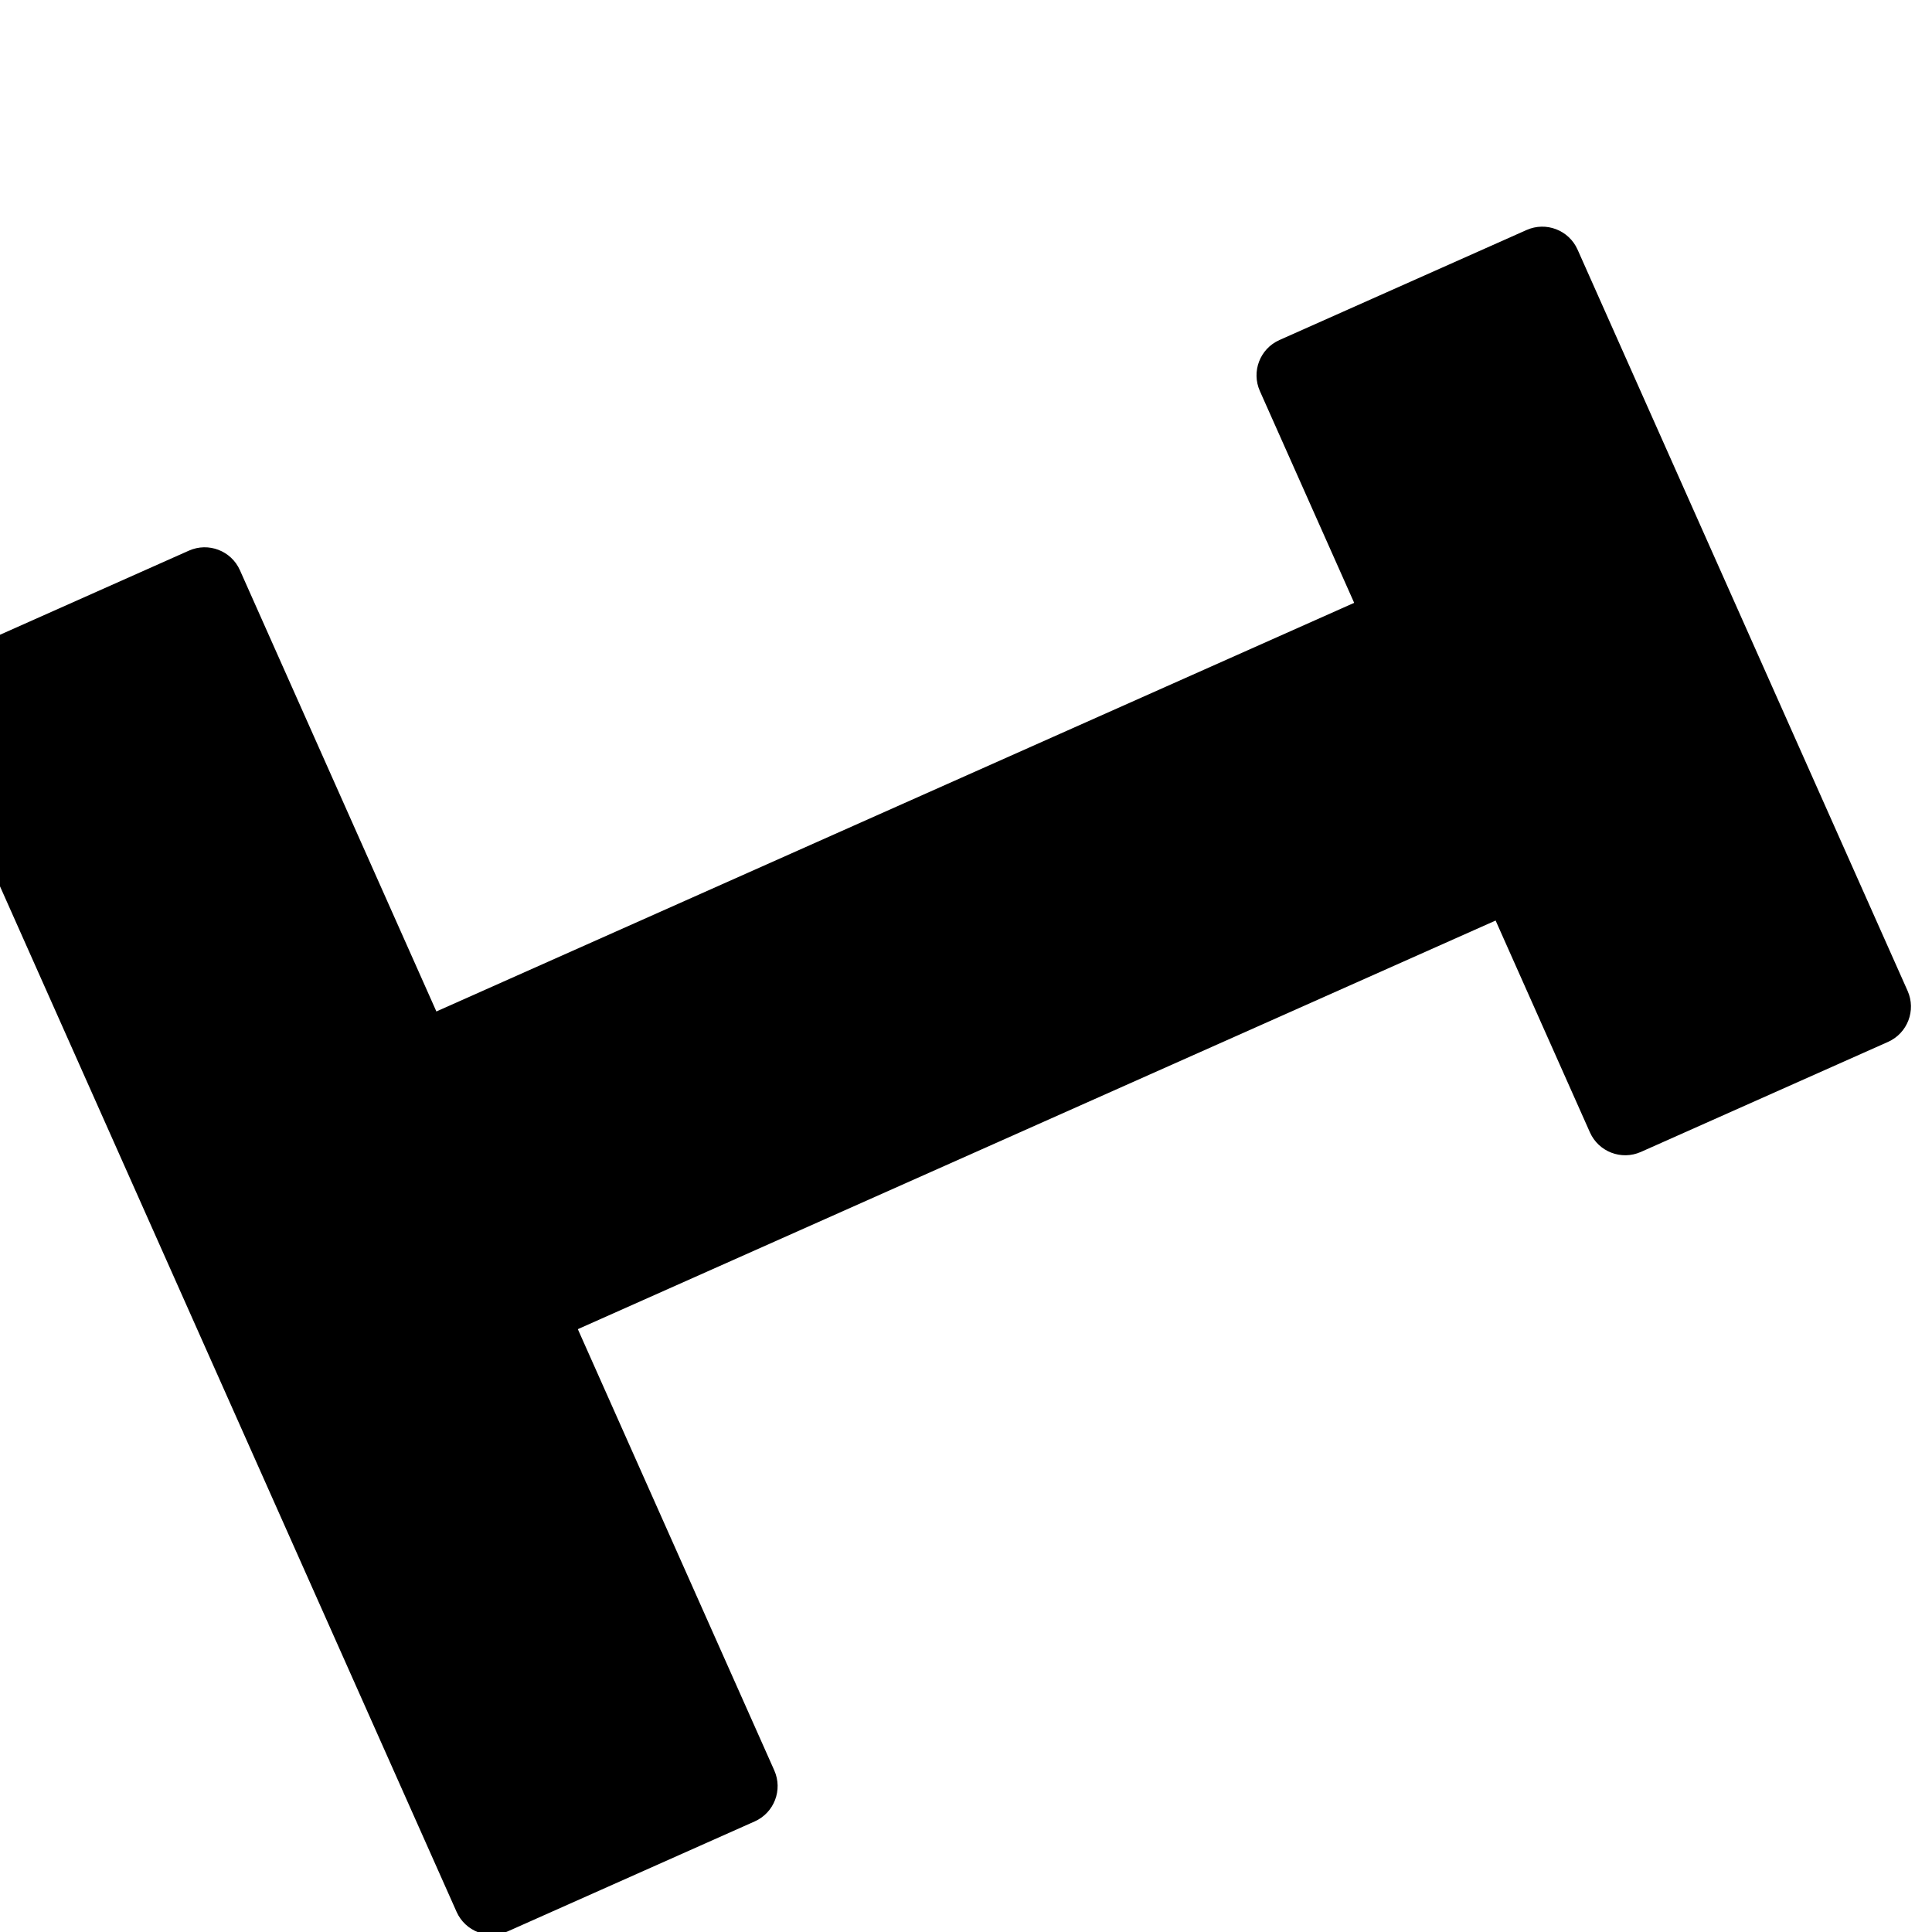
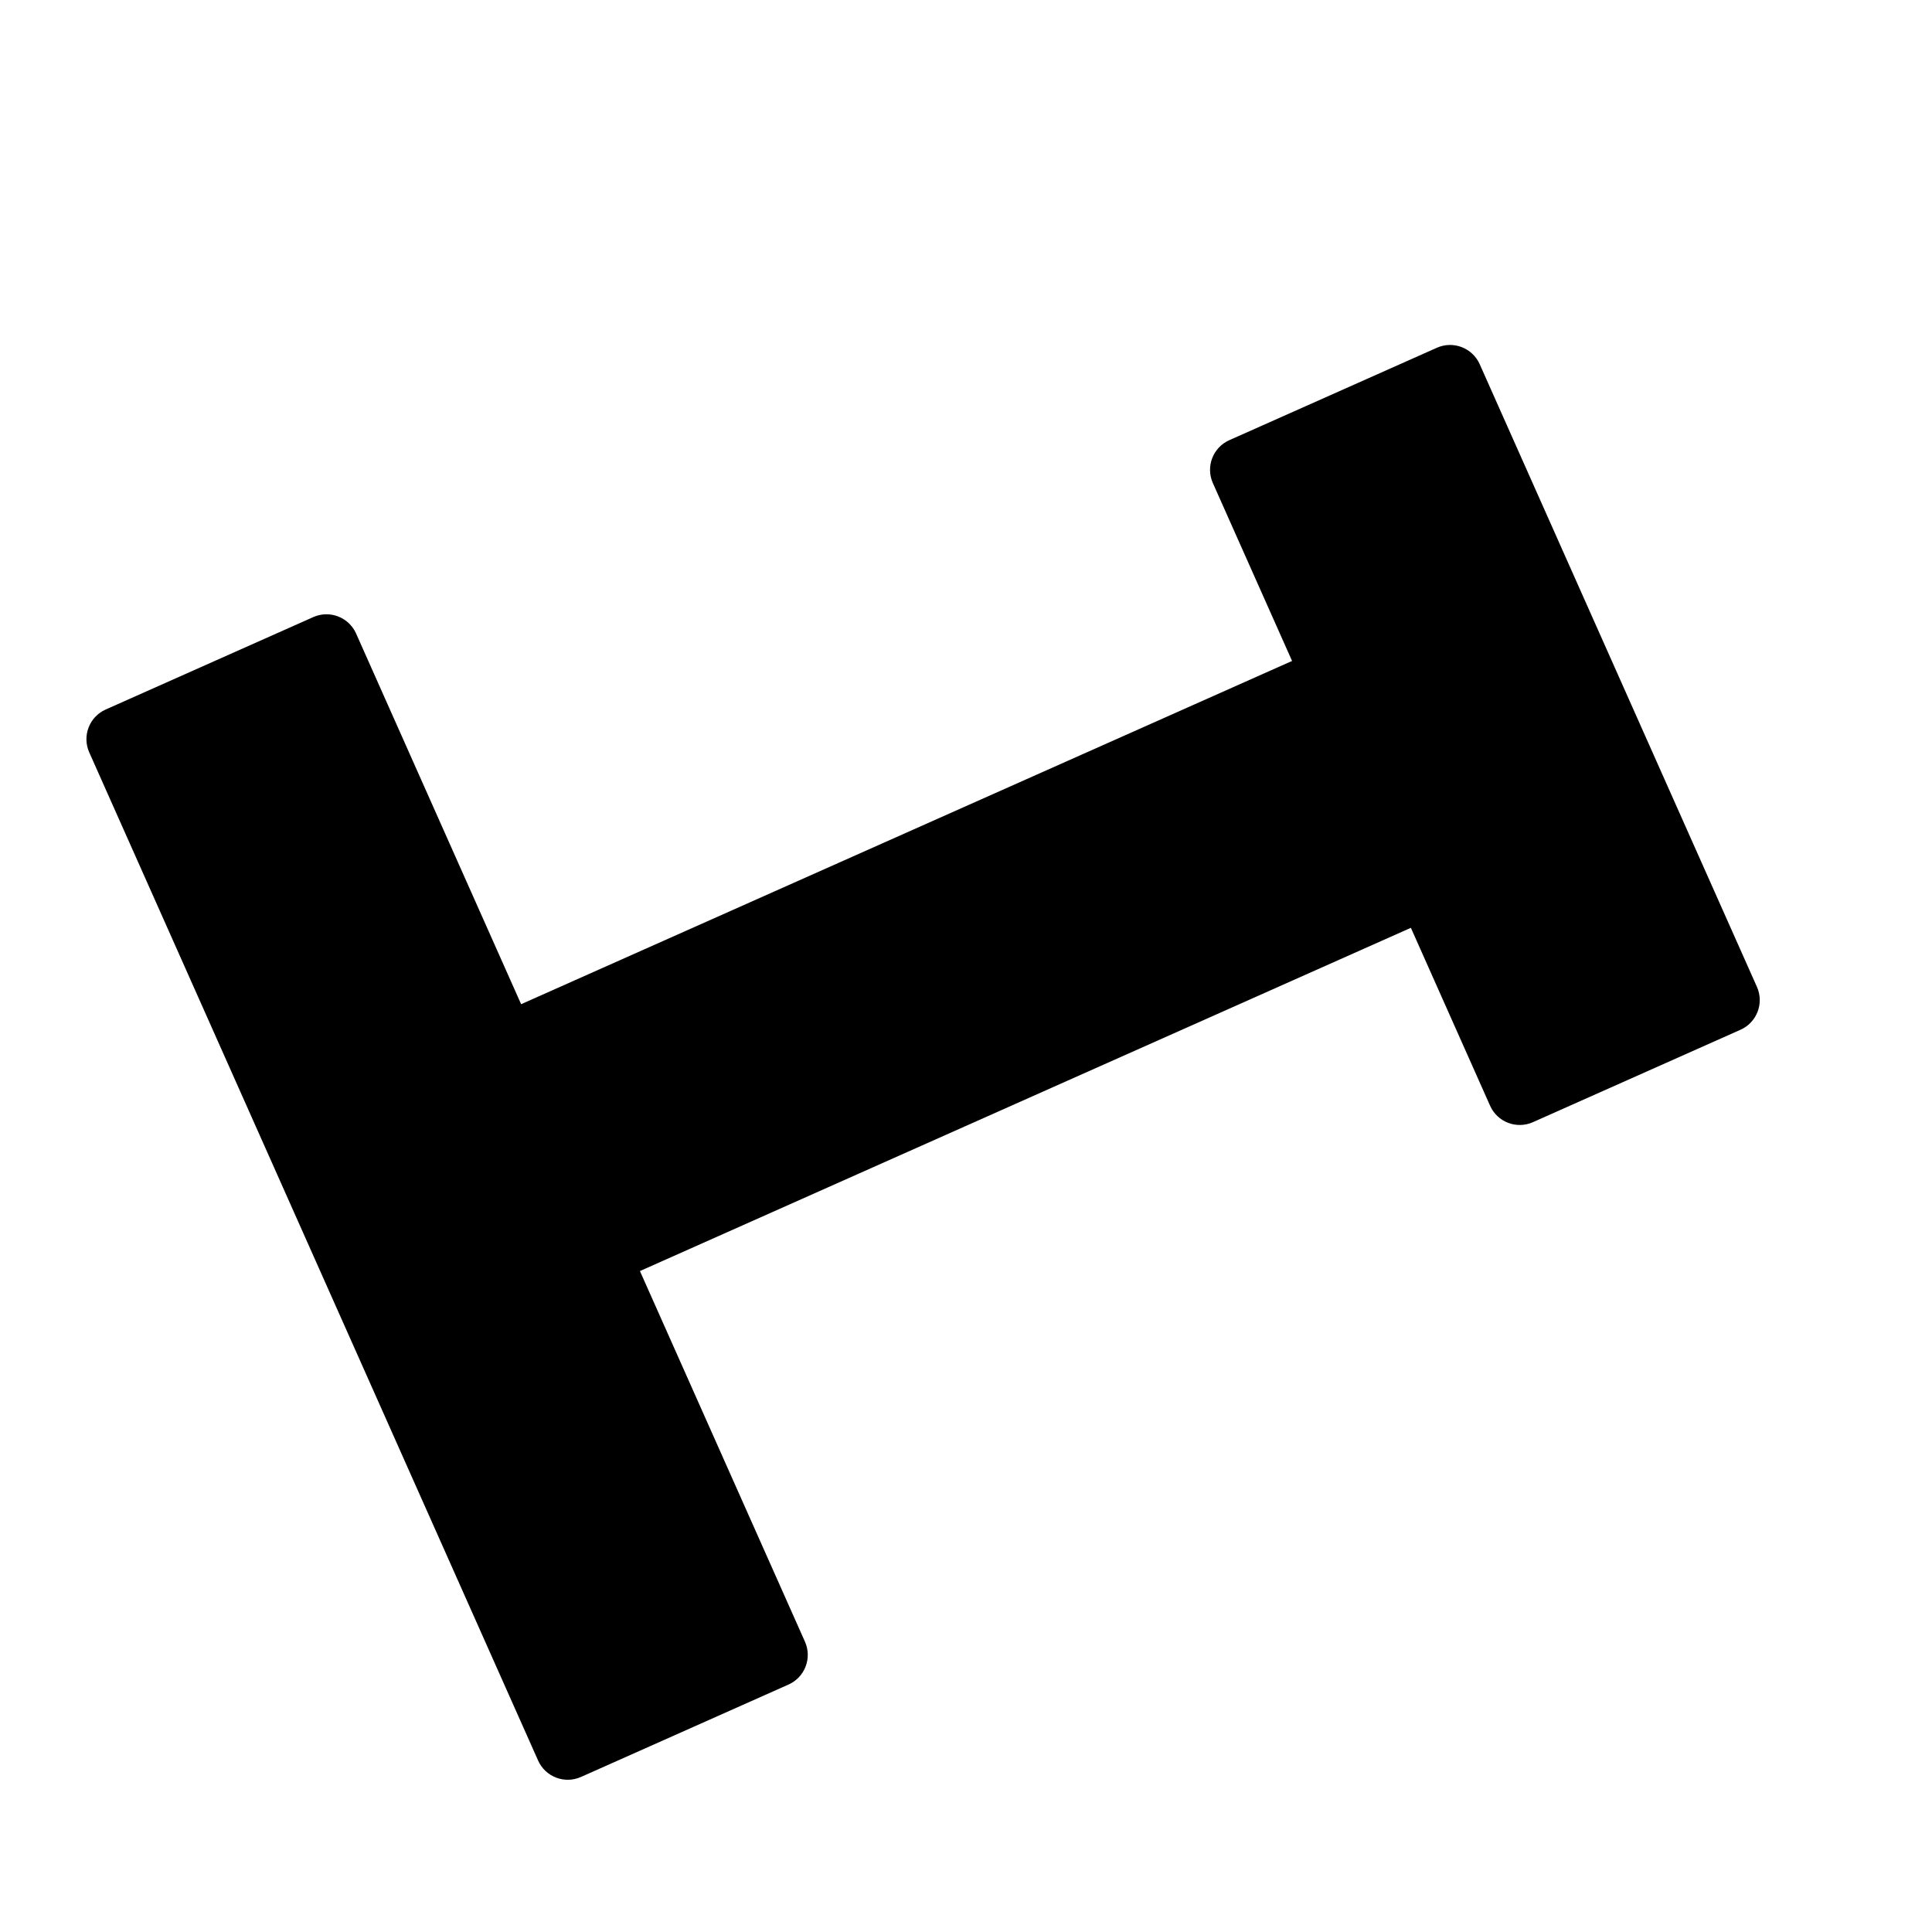
<svg xmlns="http://www.w3.org/2000/svg" viewBox="0 0 100 100" fill="currentColor">
-   <g transform="rotate(-24 50 50)">
+   <g transform="rotate(-24 50 50) translate(50 50) scale(0.84) translate(-50 -50)">
    <rect x="6" y="14" width="18" height="72" rx="2" />
    <rect x="16" y="41" width="70" height="18" />
    <rect x="76" y="27" width="18" height="46" rx="2" />
  </g>
</svg>
